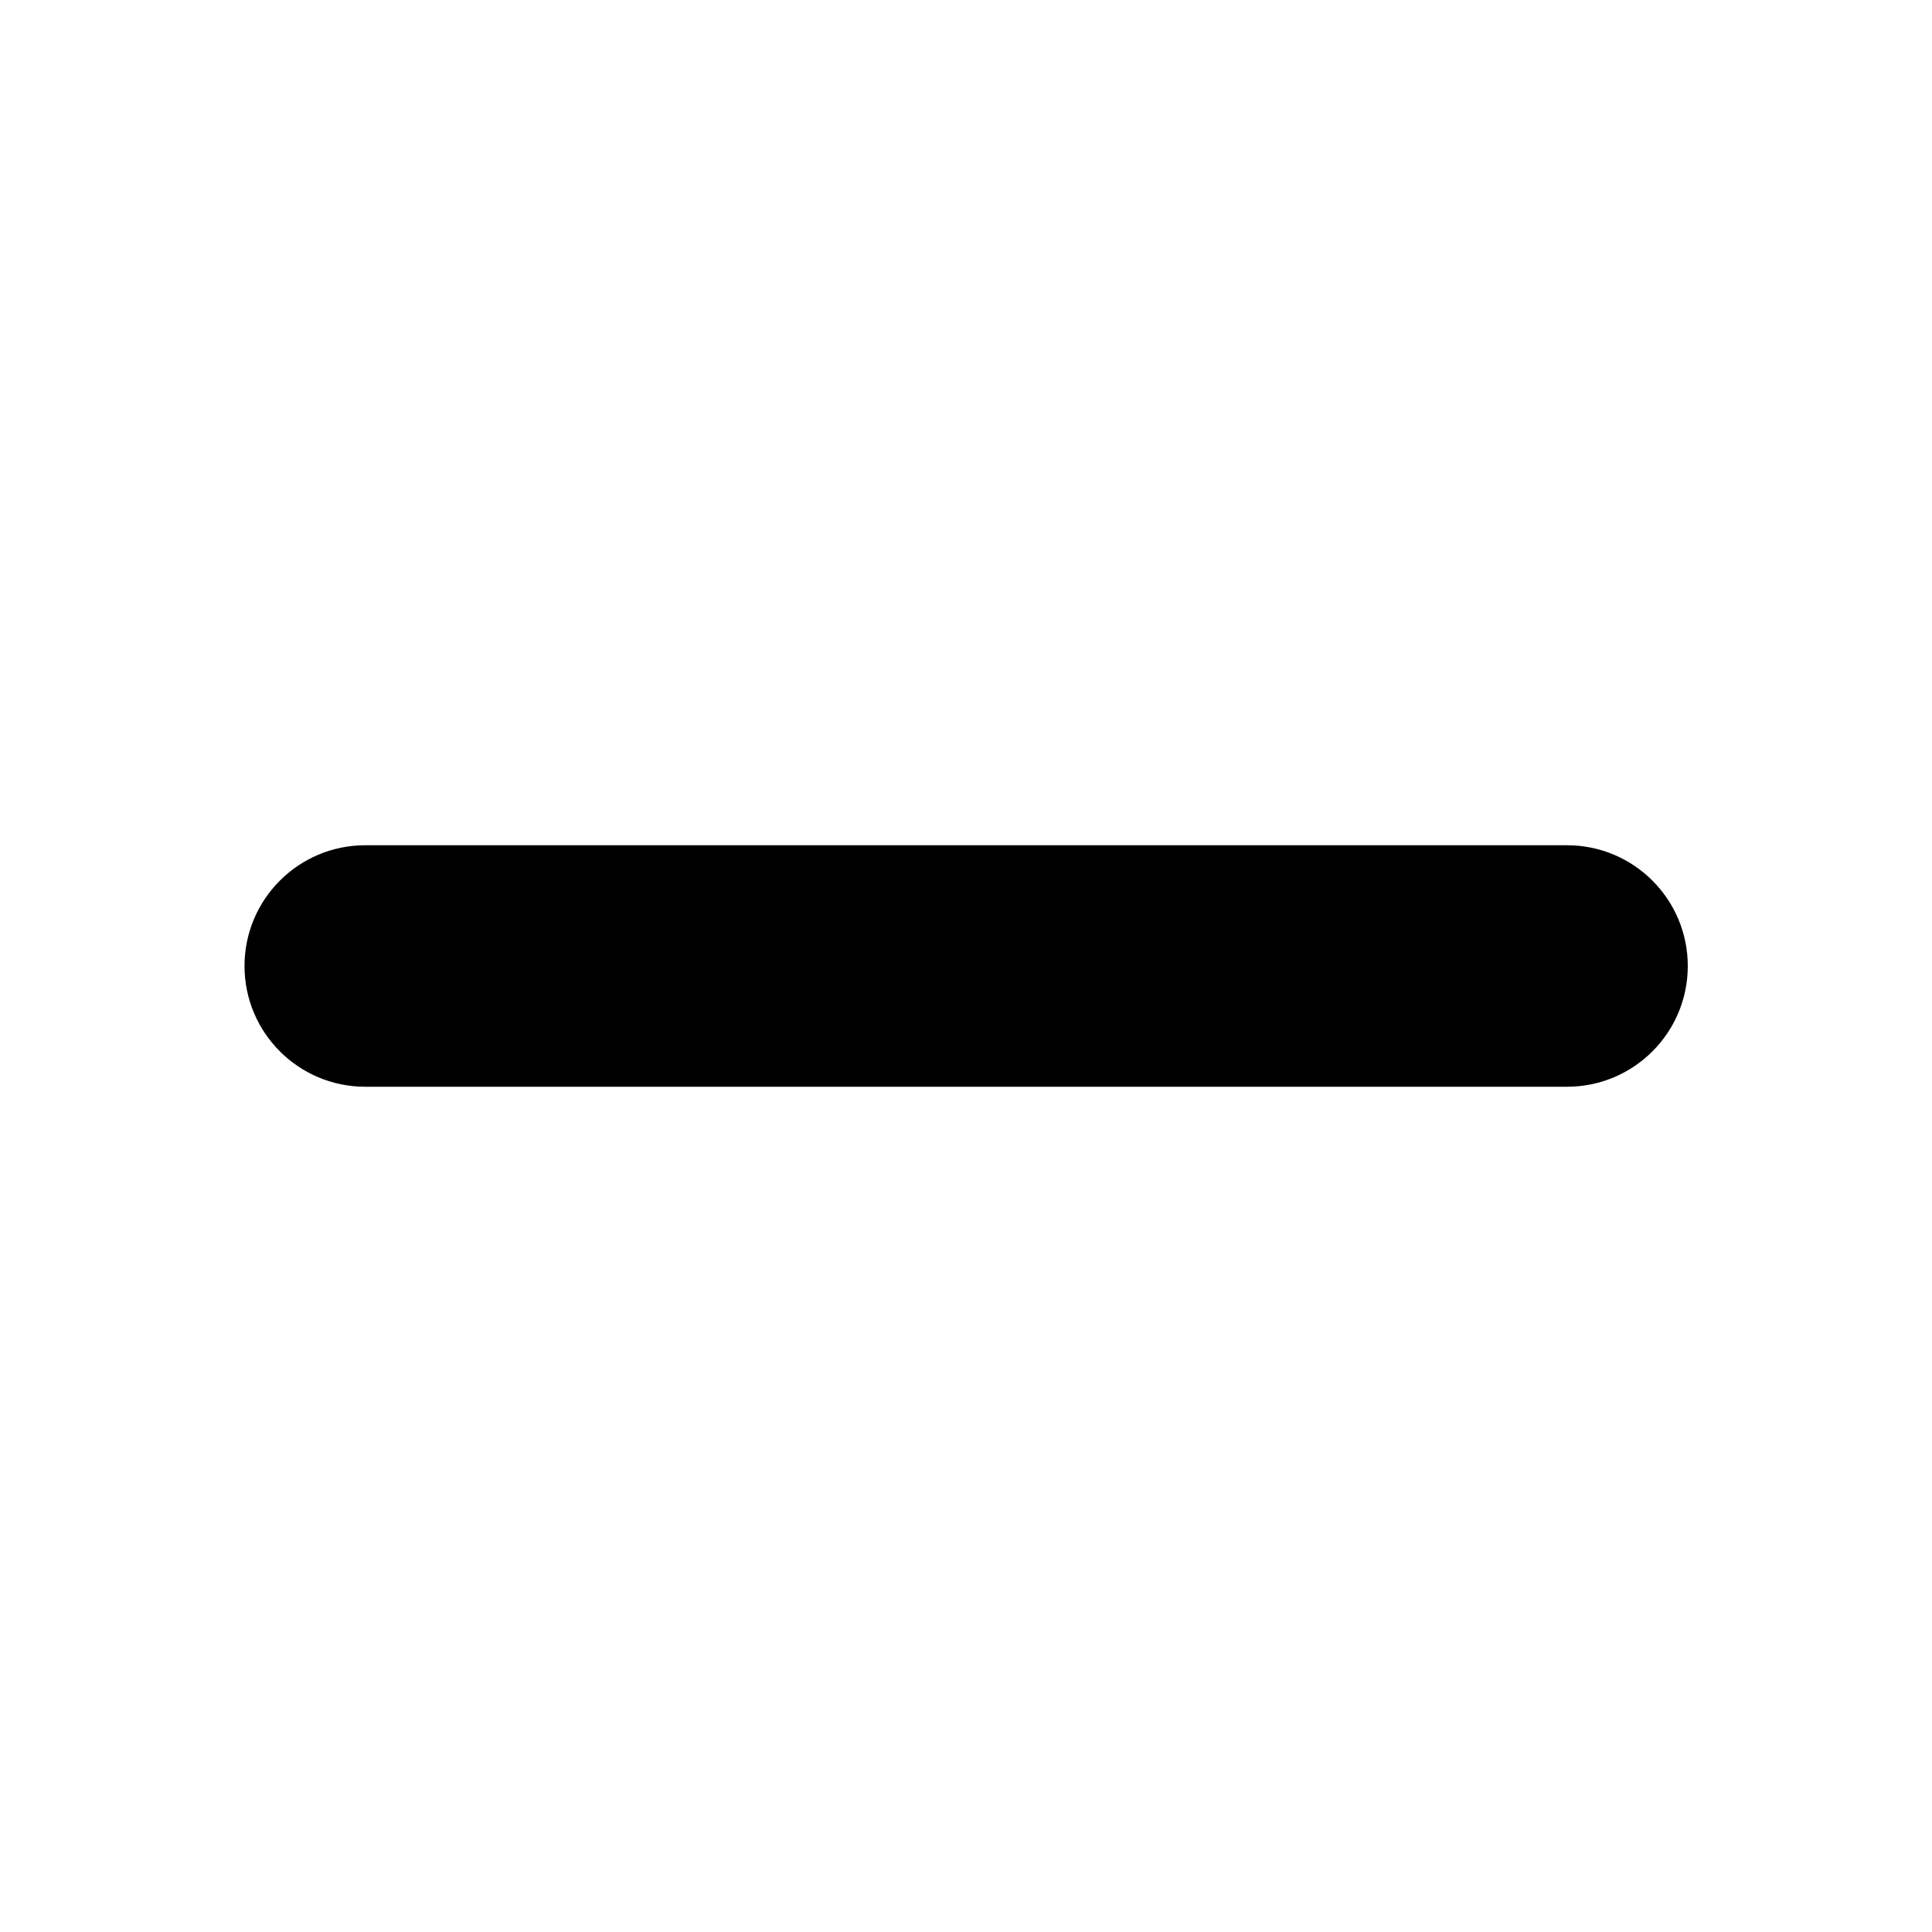
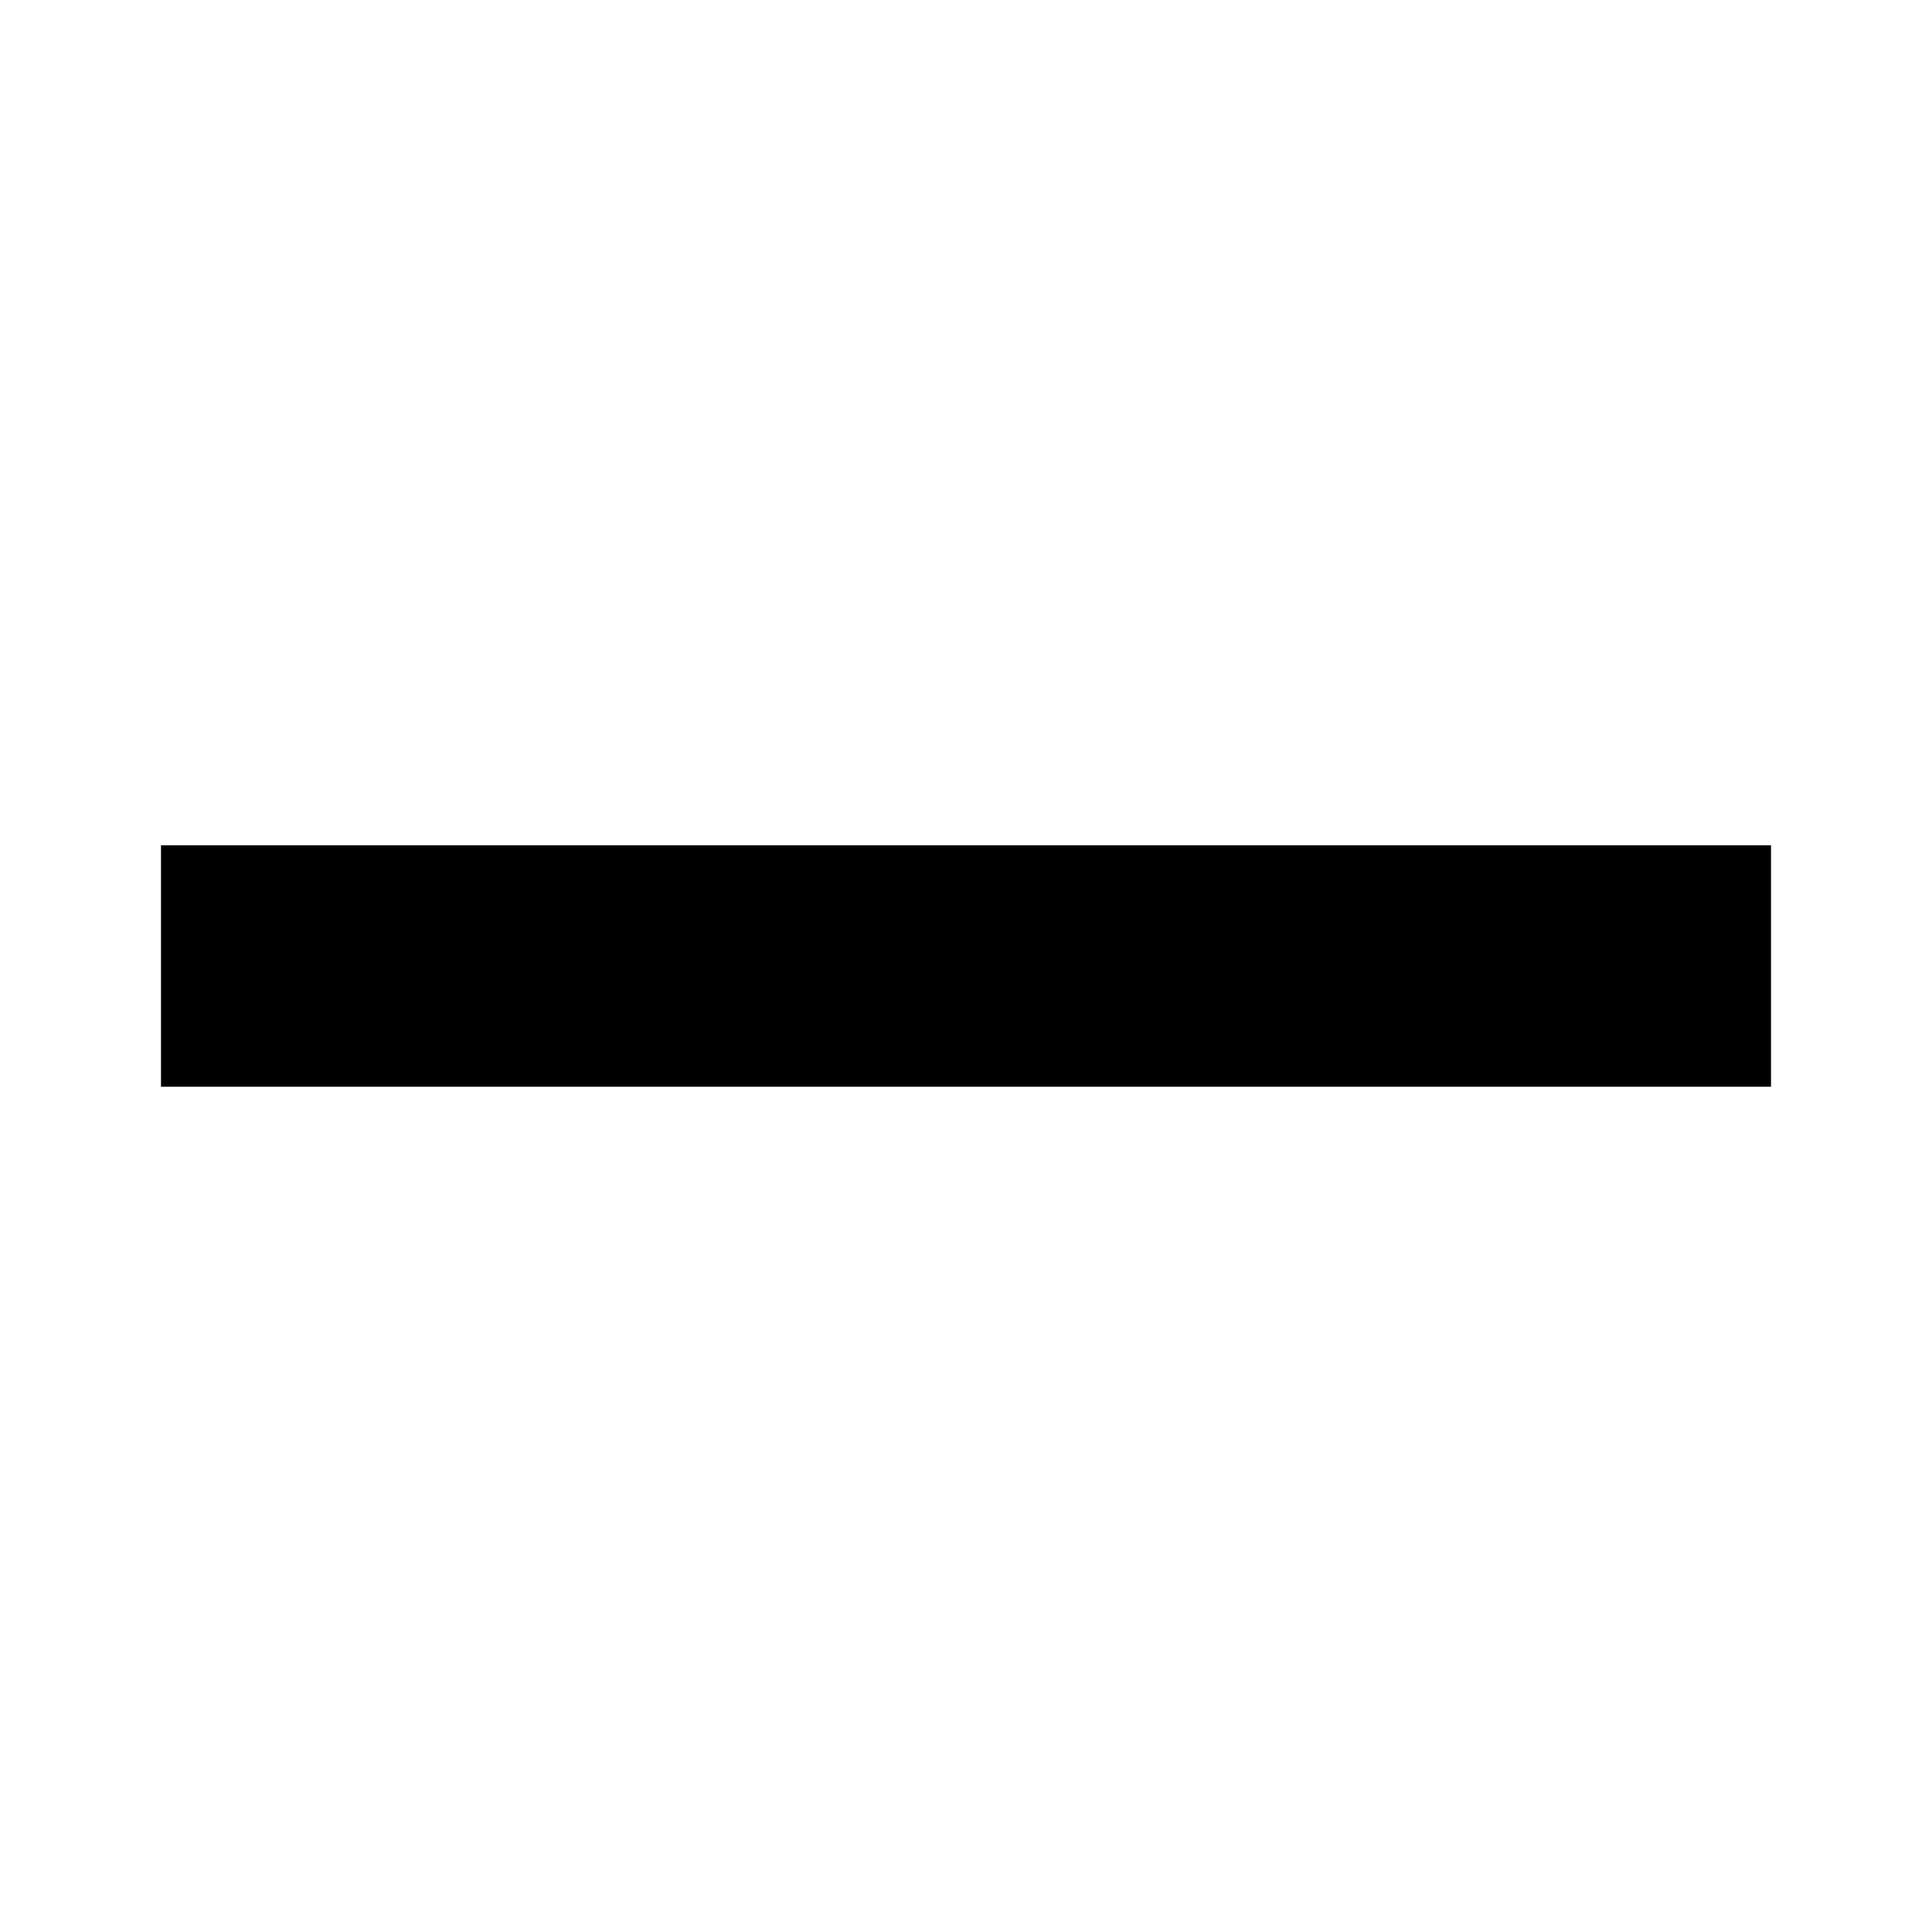
- <svg xmlns="http://www.w3.org/2000/svg" width="320" height="320" viewBox="0 0 320 320">
-   <path d="M60.5 180h199.05c11.045 0 20-8.954 20-20s-8.955-20-20-20H60.5c-11.046 0-20 8.954-20 20s8.954 20 20 20z" />
+ <svg xmlns="http://www.w3.org/2000/svg" xmlns:xlink="http://www.w3.org/1999/xlink" width="240" height="240" viewBox="0 0 240 240">
+   <defs>
+     <path id="a" d="M1 31h200V1H1z" />
+   </defs>
+   <use fill-rule="nonzero" xlink:href="#a" transform="translate(19 104)" />
</svg>
